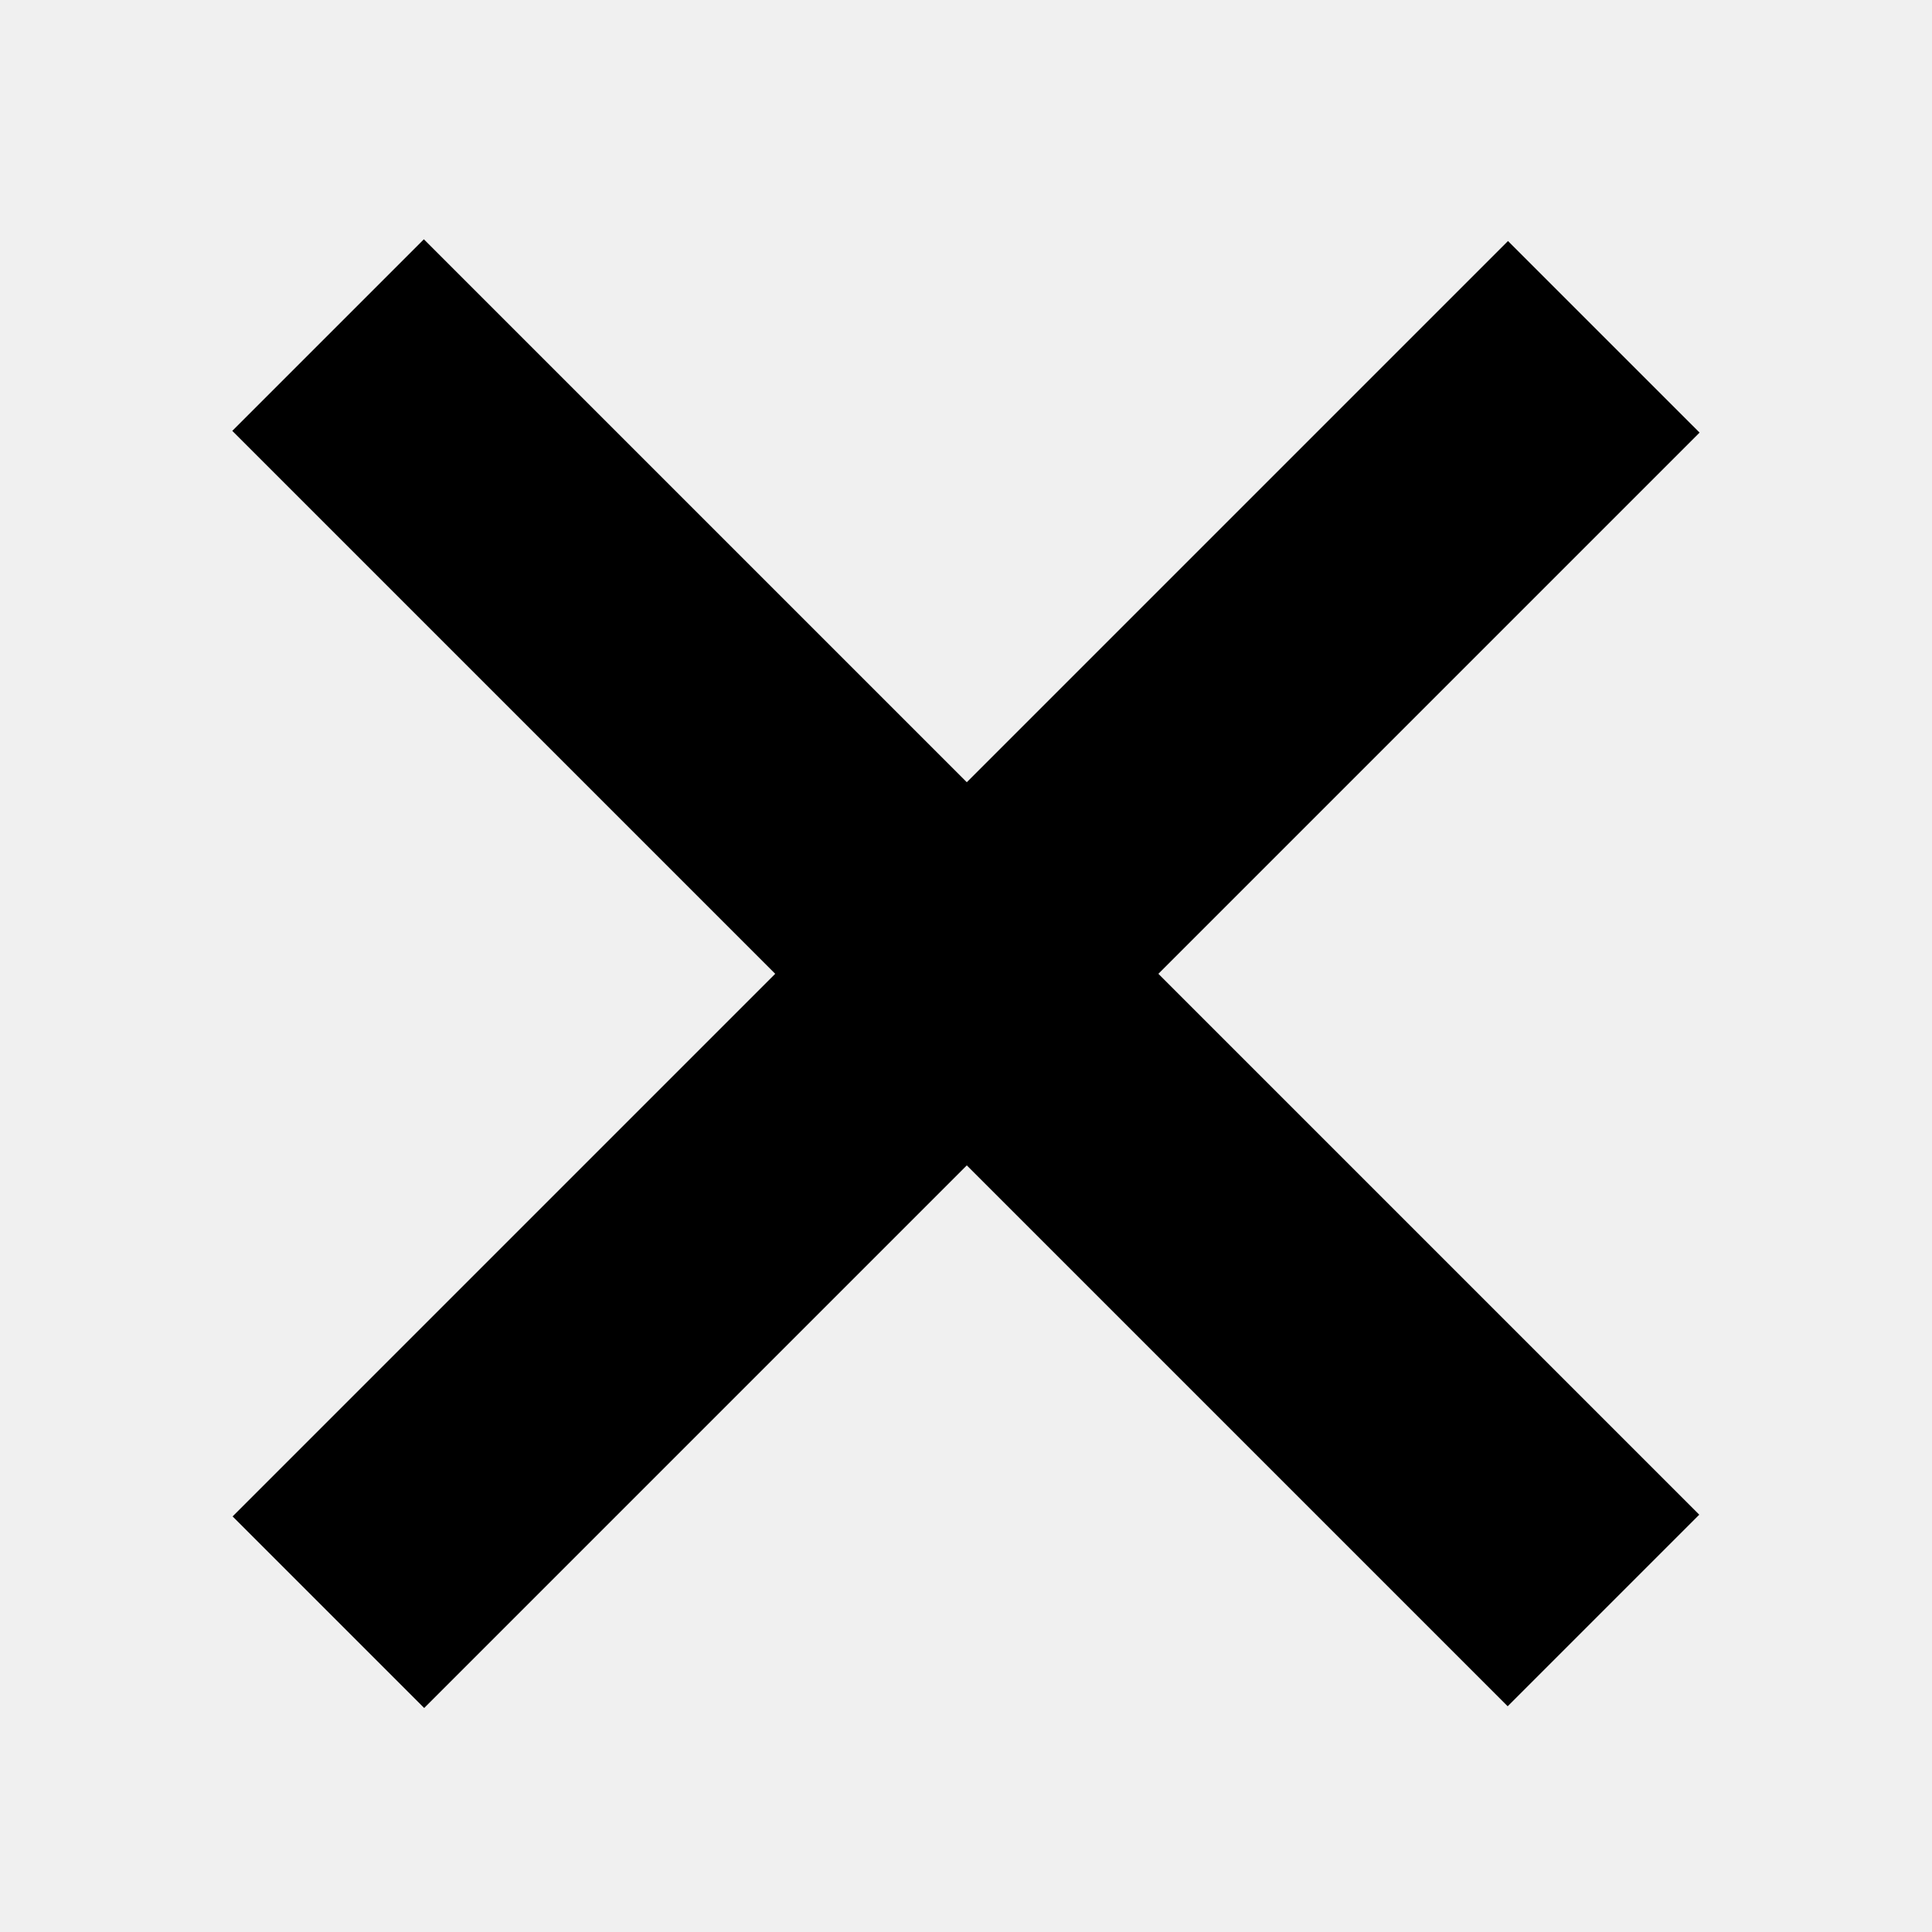
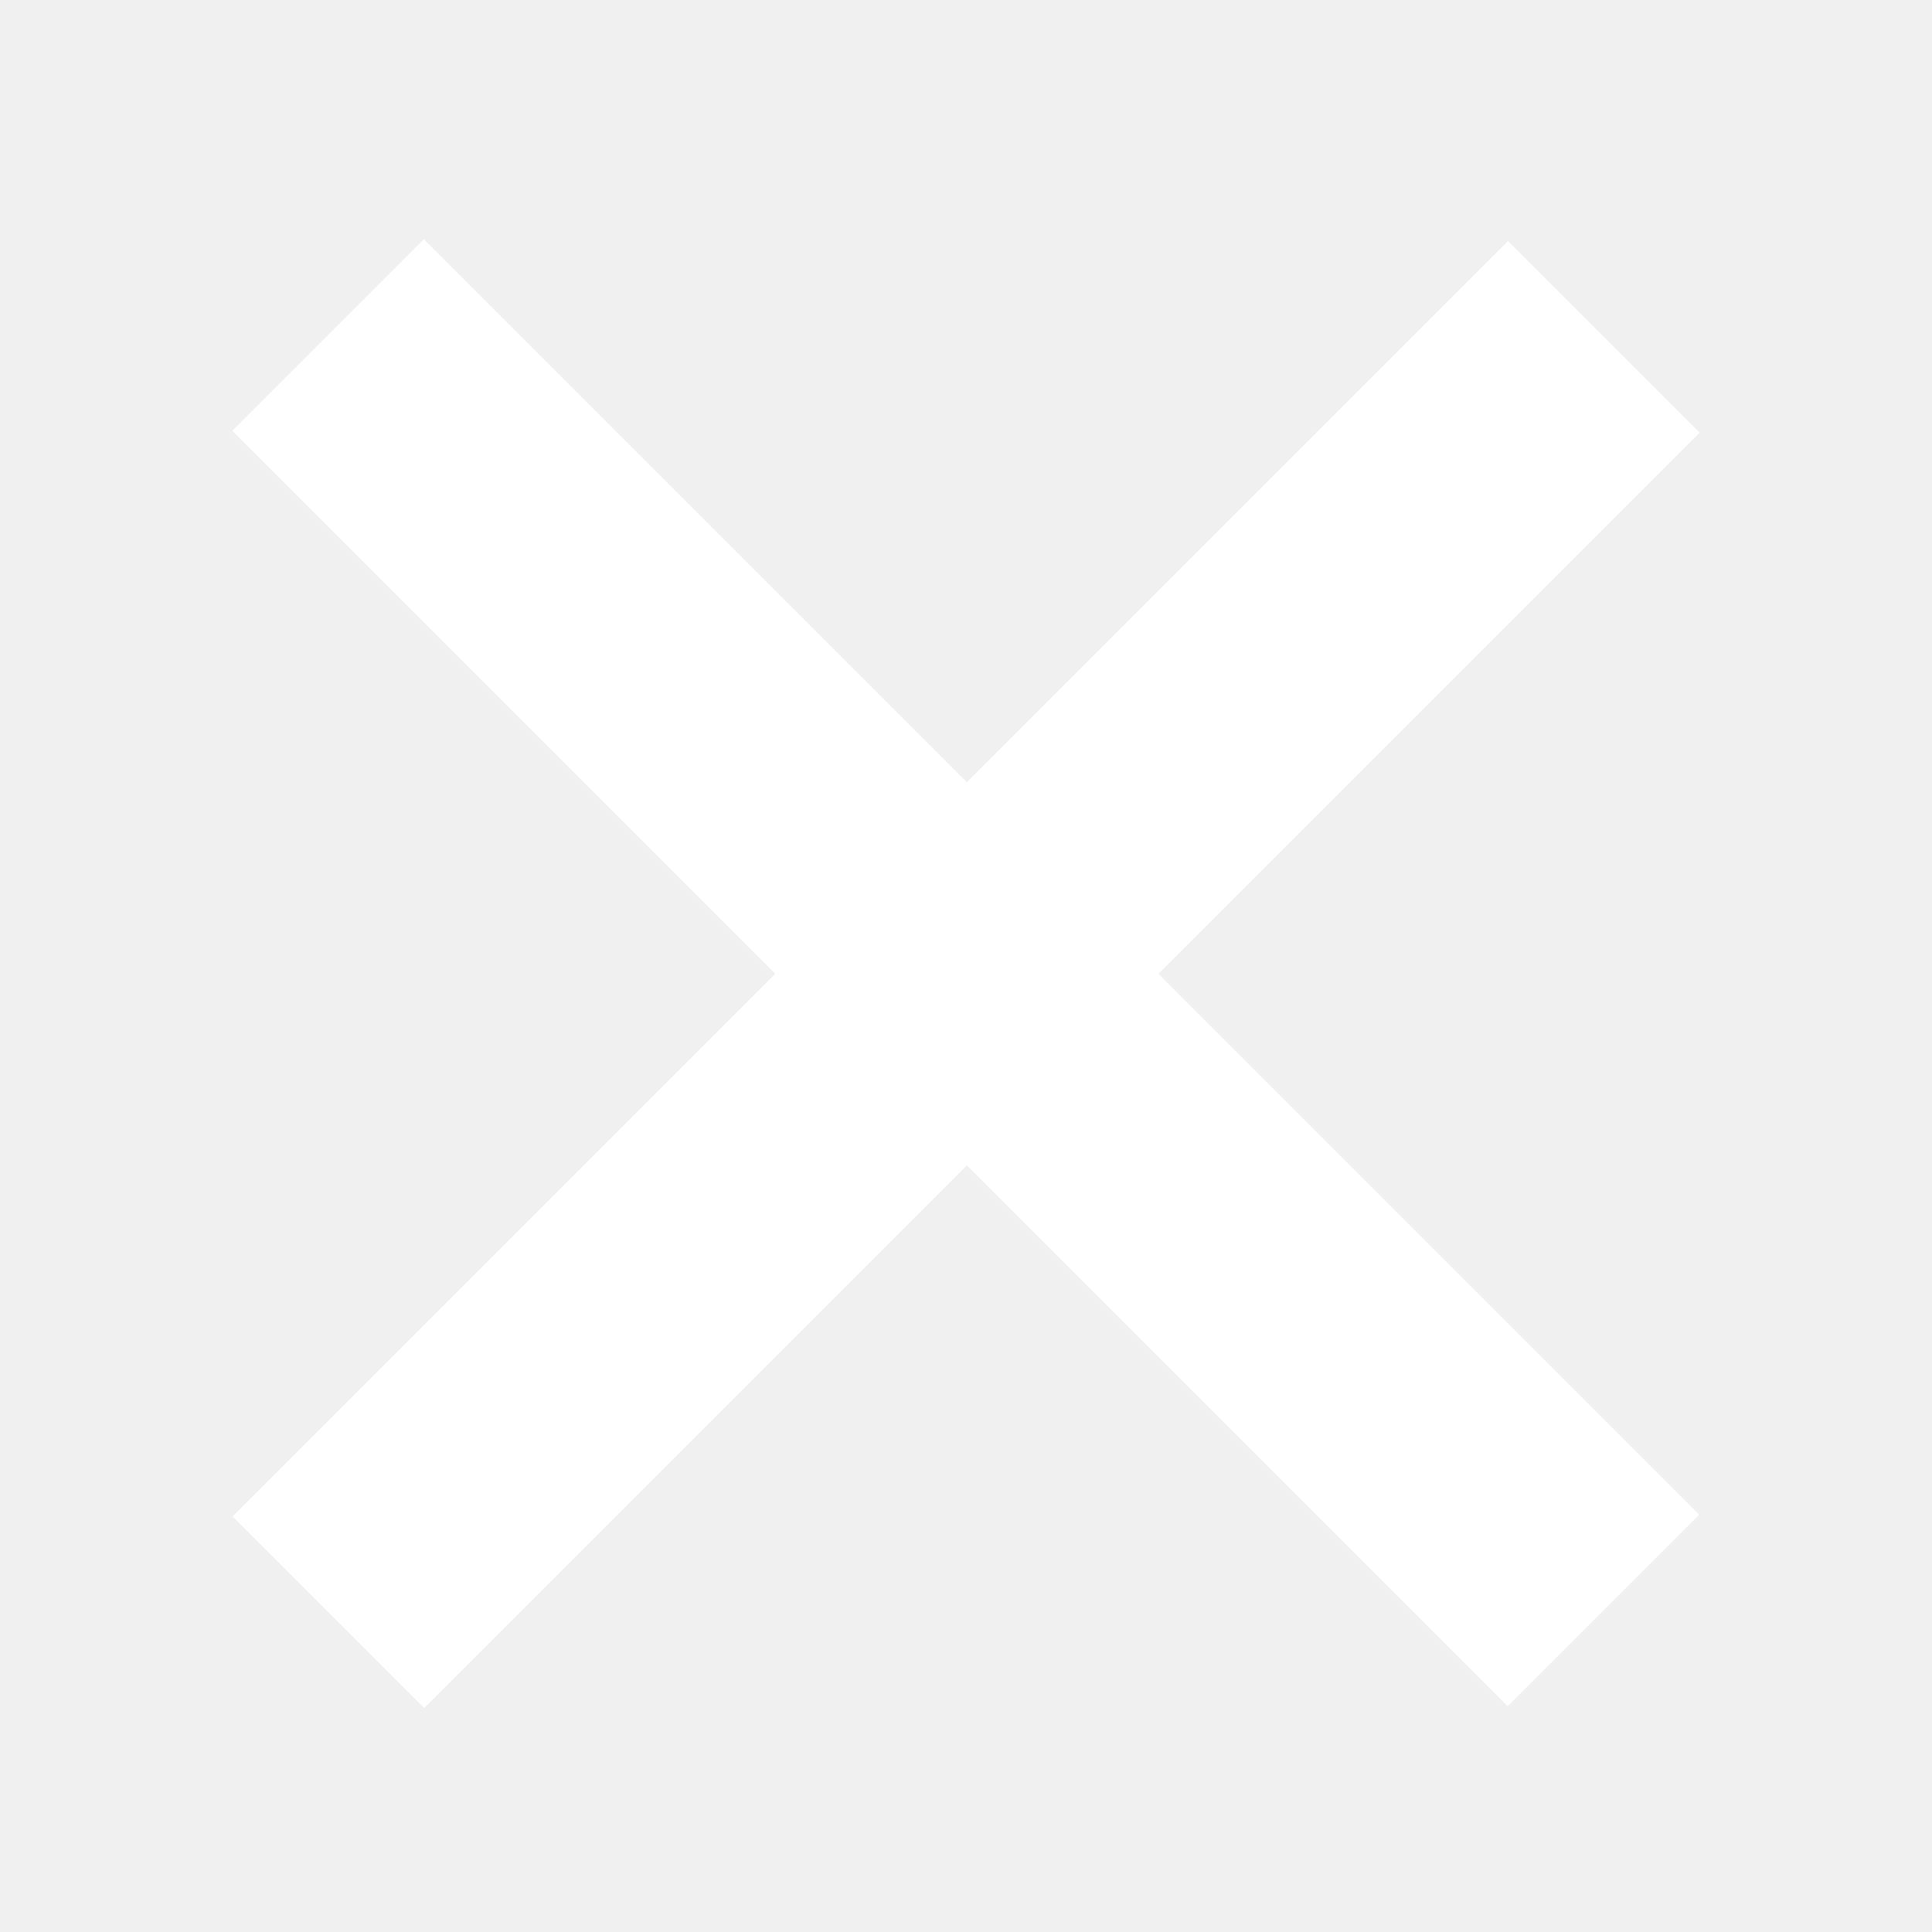
- <svg xmlns="http://www.w3.org/2000/svg" viewBox="0 0 256 256" enable-background="new 0 0 256 256">
+ <svg xmlns="http://www.w3.org/2000/svg" viewBox="0 0 256 256" enable-background="new 0 0 256 256" fill="#fff">
  <path d="M199.776 226.088l-168.997-168.997 25.385-25.385 168.997 168.997zM225.202 57.321l-168.997 168.997-25.385-25.385 168.997-168.997z" />
</svg>
